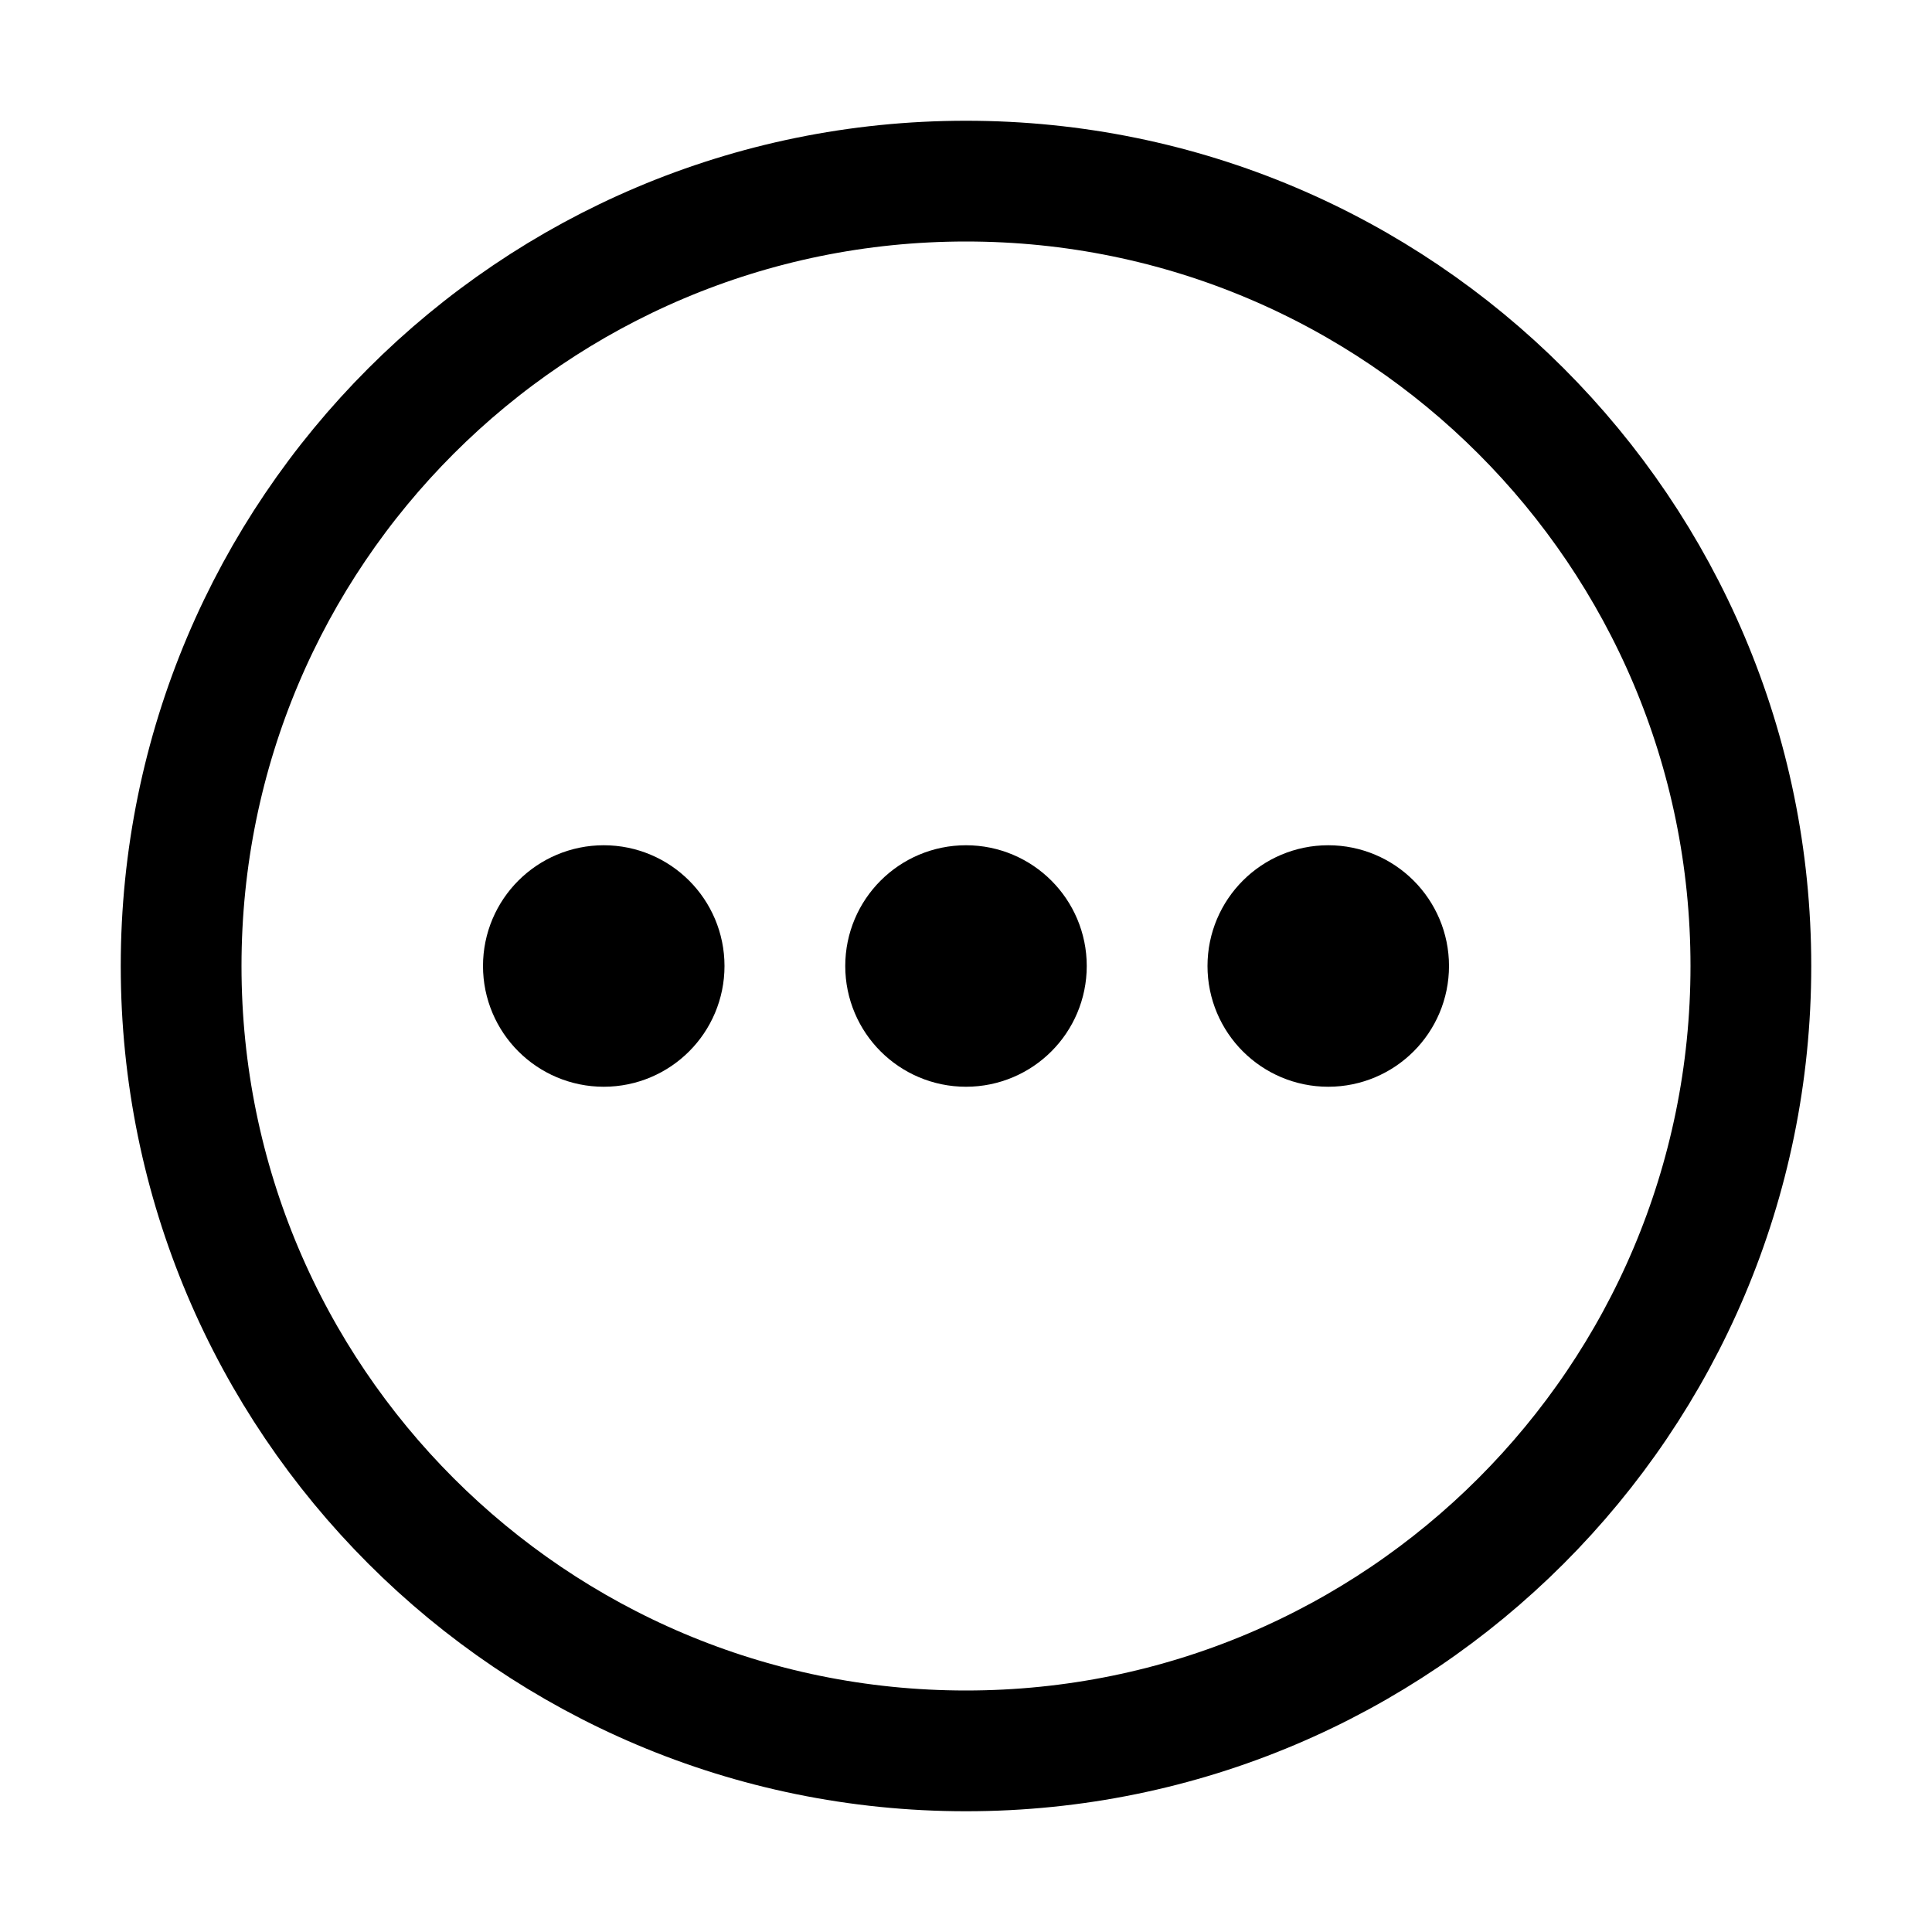
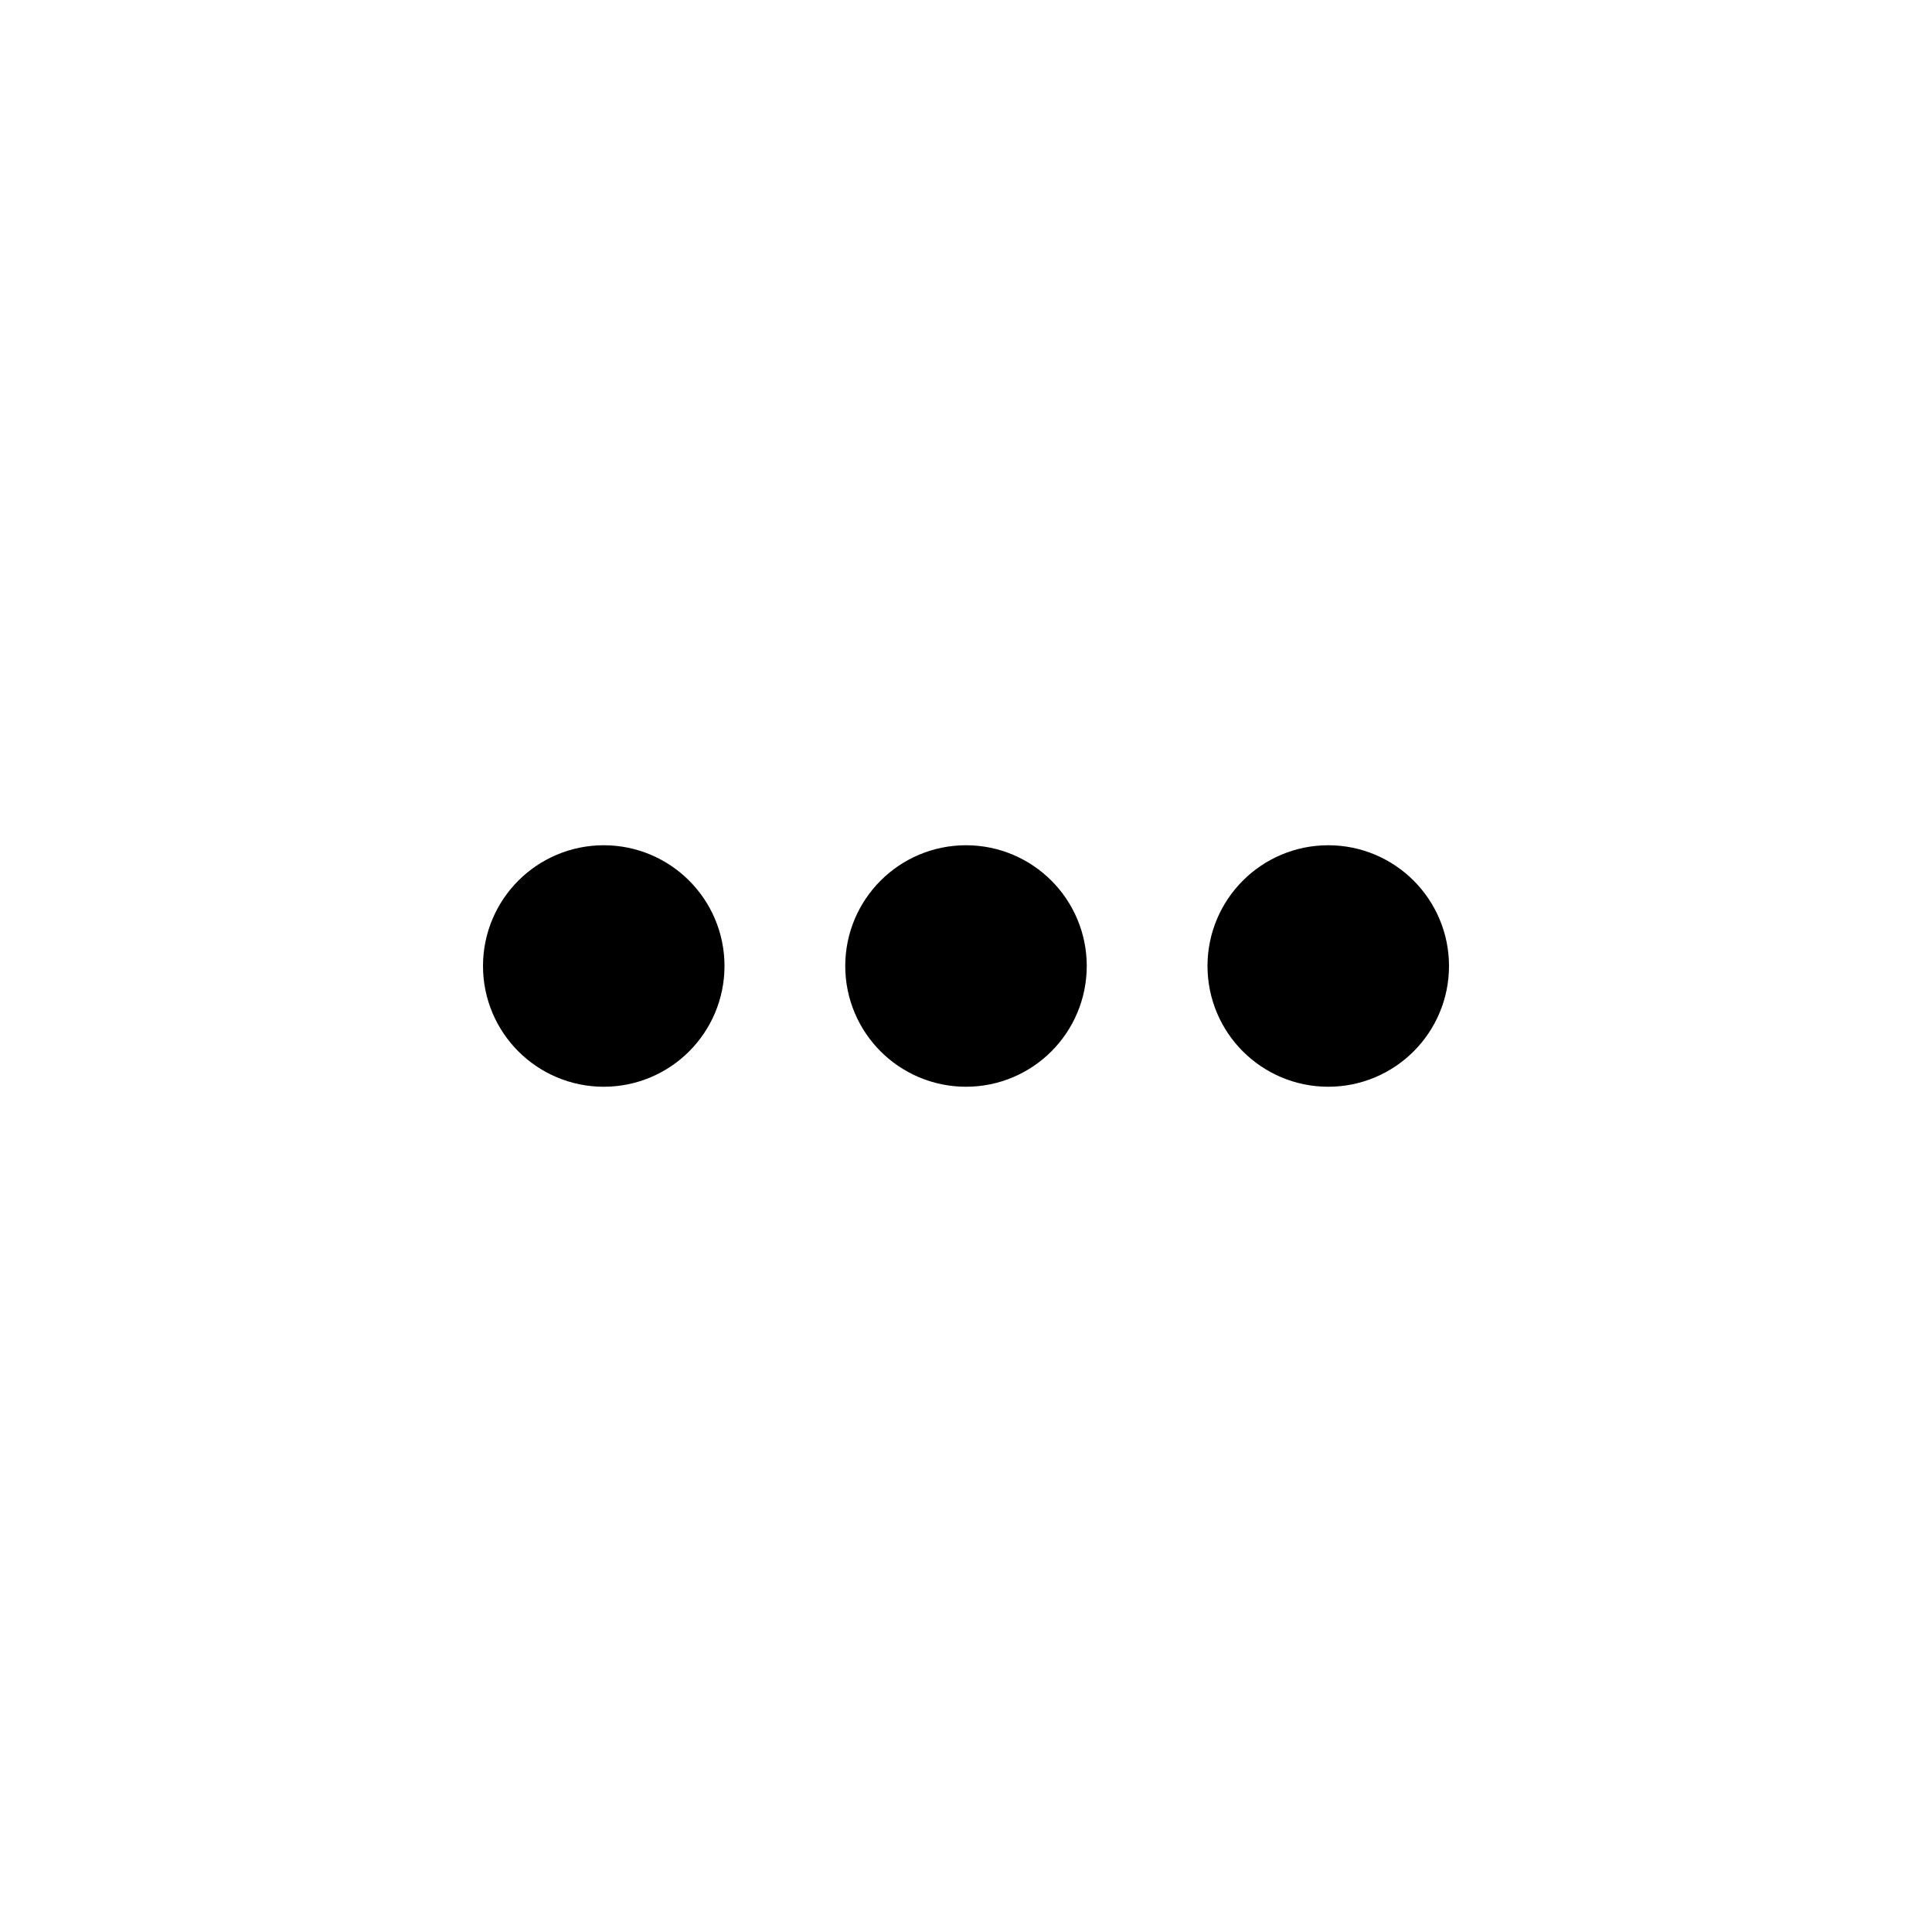
<svg xmlns="http://www.w3.org/2000/svg" viewBox="0 0 16 16" fill="none" width="1em" height="1em">
-   <circle cx="8" cy="8" r="6.5" stroke="currentColor" />
  <circle cx="5" cy="8" r="0.5" stroke="currentColor" />
  <circle cx="11" cy="8" r="0.5" stroke="currentColor" />
  <circle cx="8" cy="8" r="0.5" stroke="currentColor" />
</svg>
